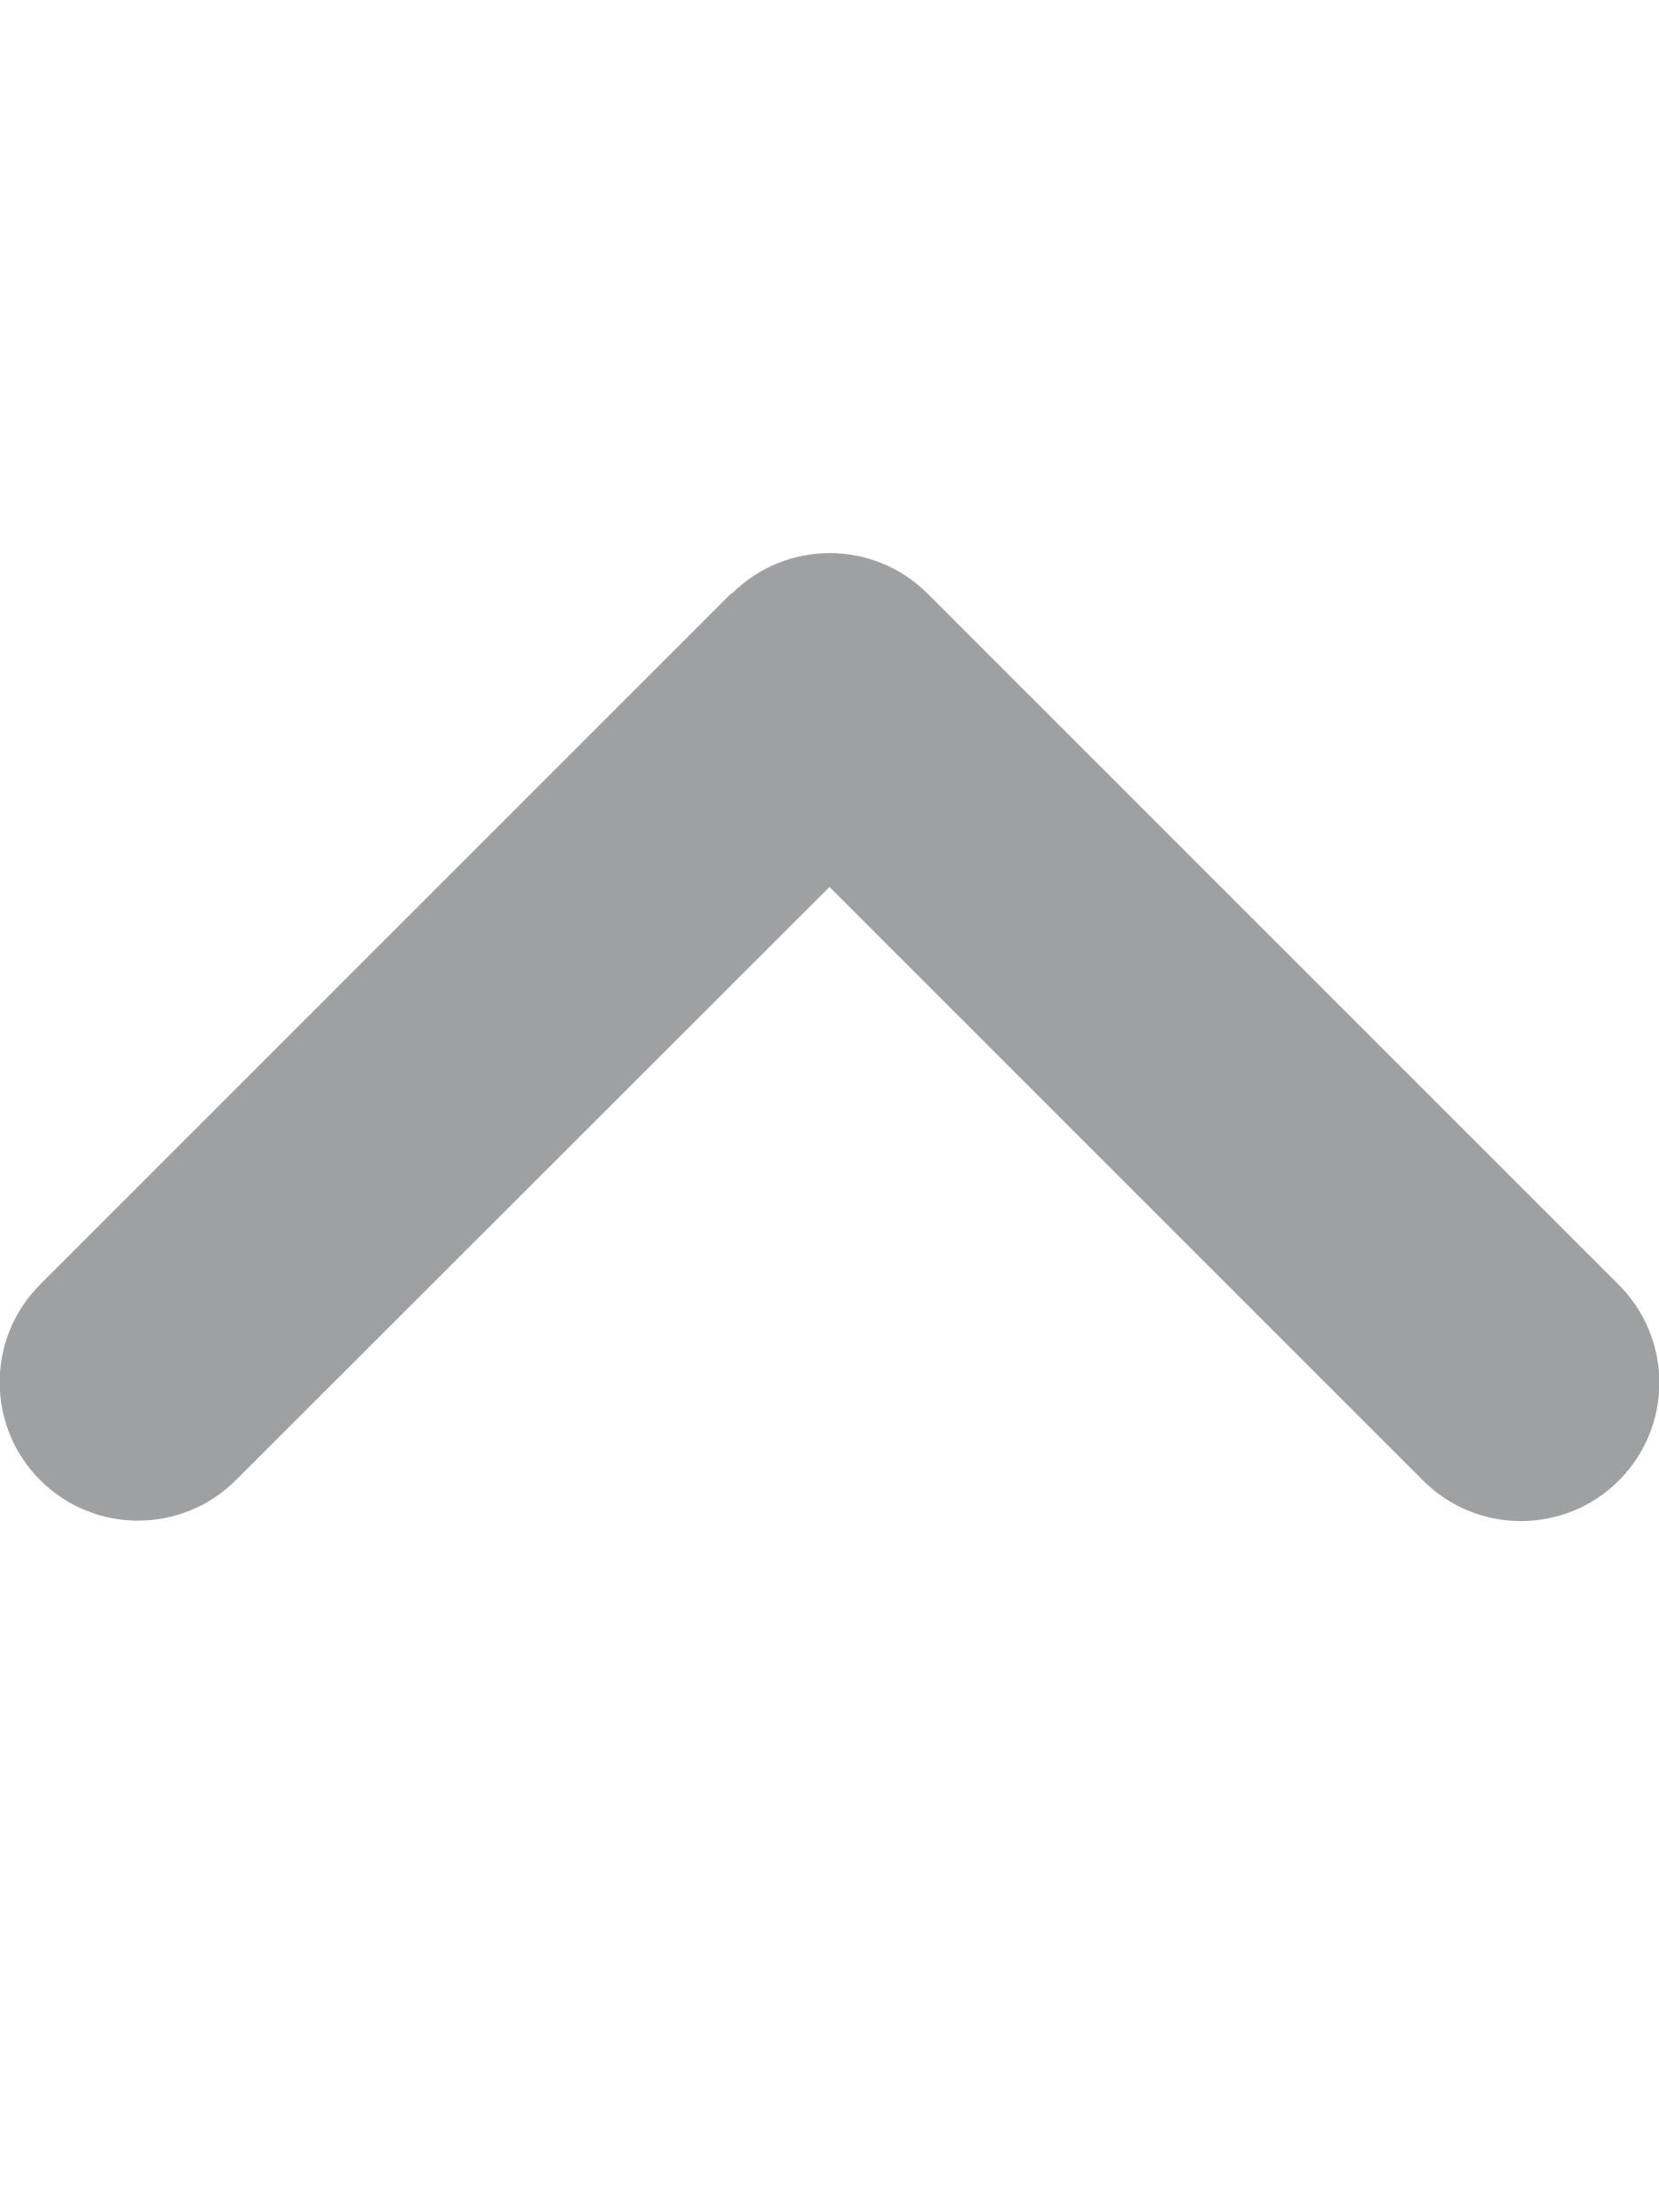
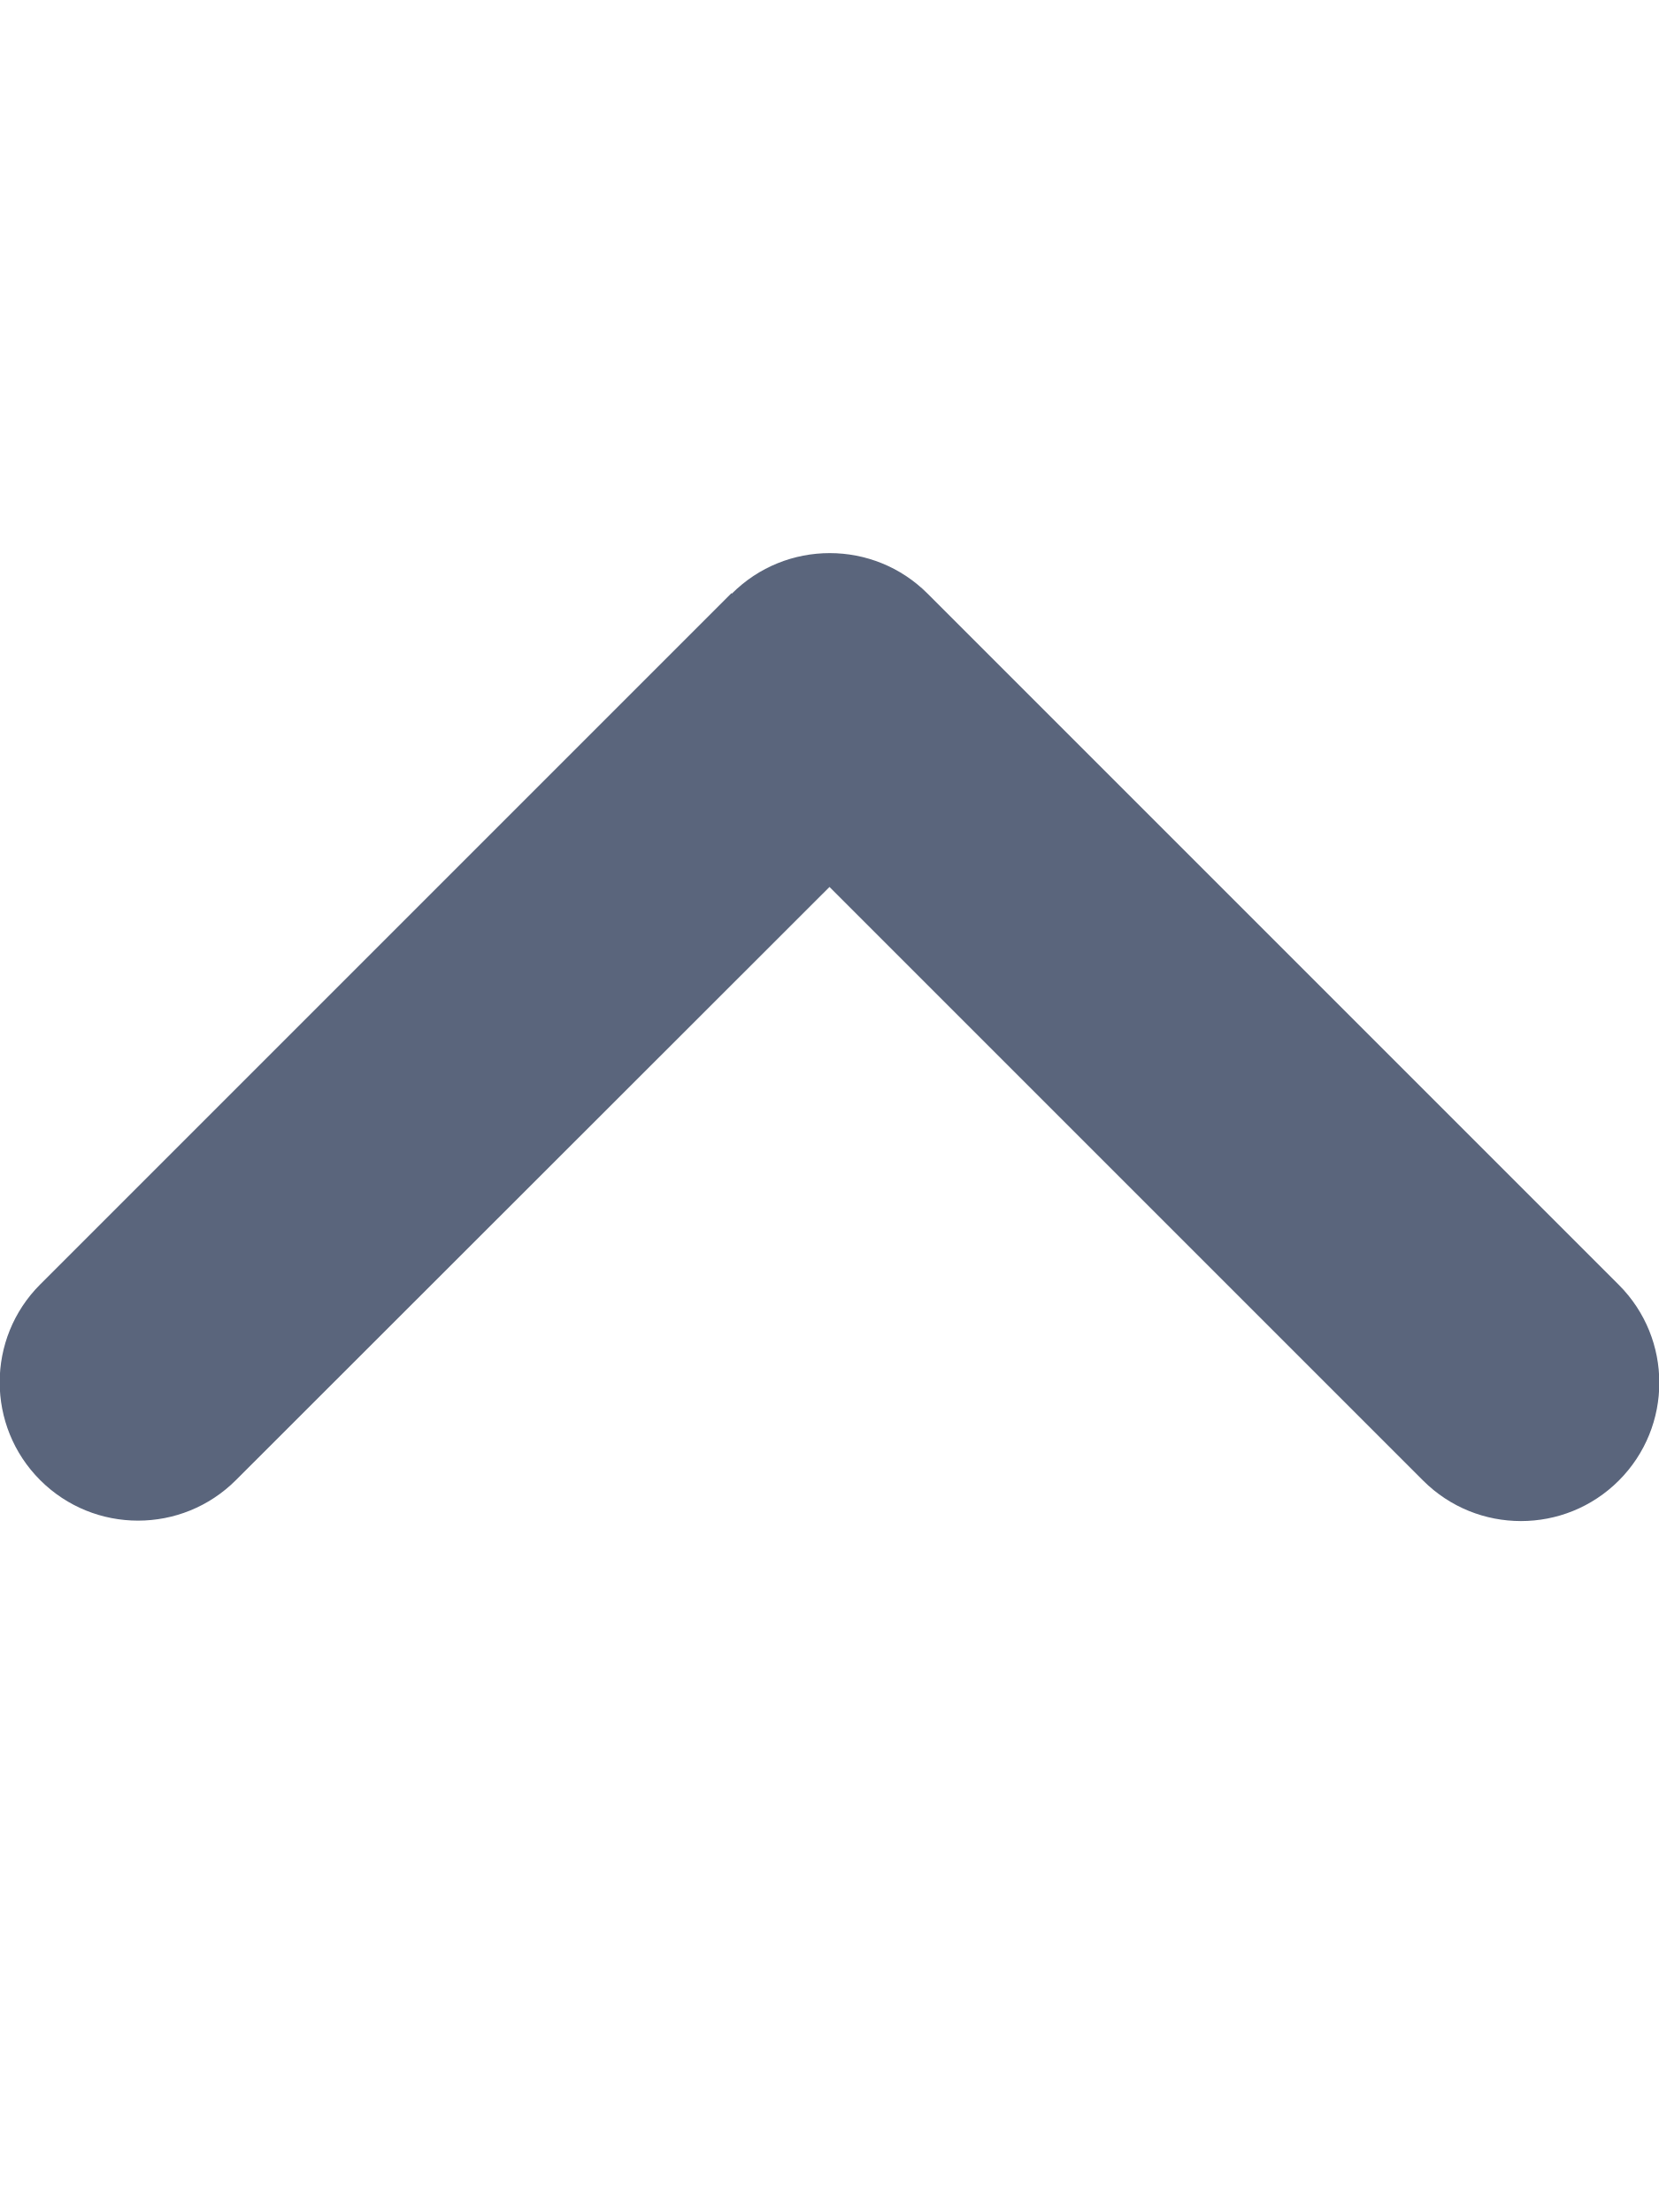
<svg xmlns="http://www.w3.org/2000/svg" viewBox="0 0 384 512">
-   <path fill="#9EA0A2" d="M169.4 137.4c12.5-12.5 32.8-12.5 45.3 0l160 160c12.5 12.5 12.5 32.8 0 45.3s-32.8 12.5-45.3 0L192 205.3 54.6 342.6c-12.5 12.5-32.8 12.5-45.3 0s-12.5-32.8 0-45.3l160-160z" />
+   <path fill="#5A657C" d="M169.4 137.4c12.5-12.5 32.8-12.5 45.3 0l160 160c12.5 12.5 12.5 32.8 0 45.3s-32.8 12.5-45.3 0L192 205.3 54.6 342.6c-12.5 12.5-32.8 12.5-45.3 0s-12.5-32.8 0-45.3l160-160z" />
</svg>
